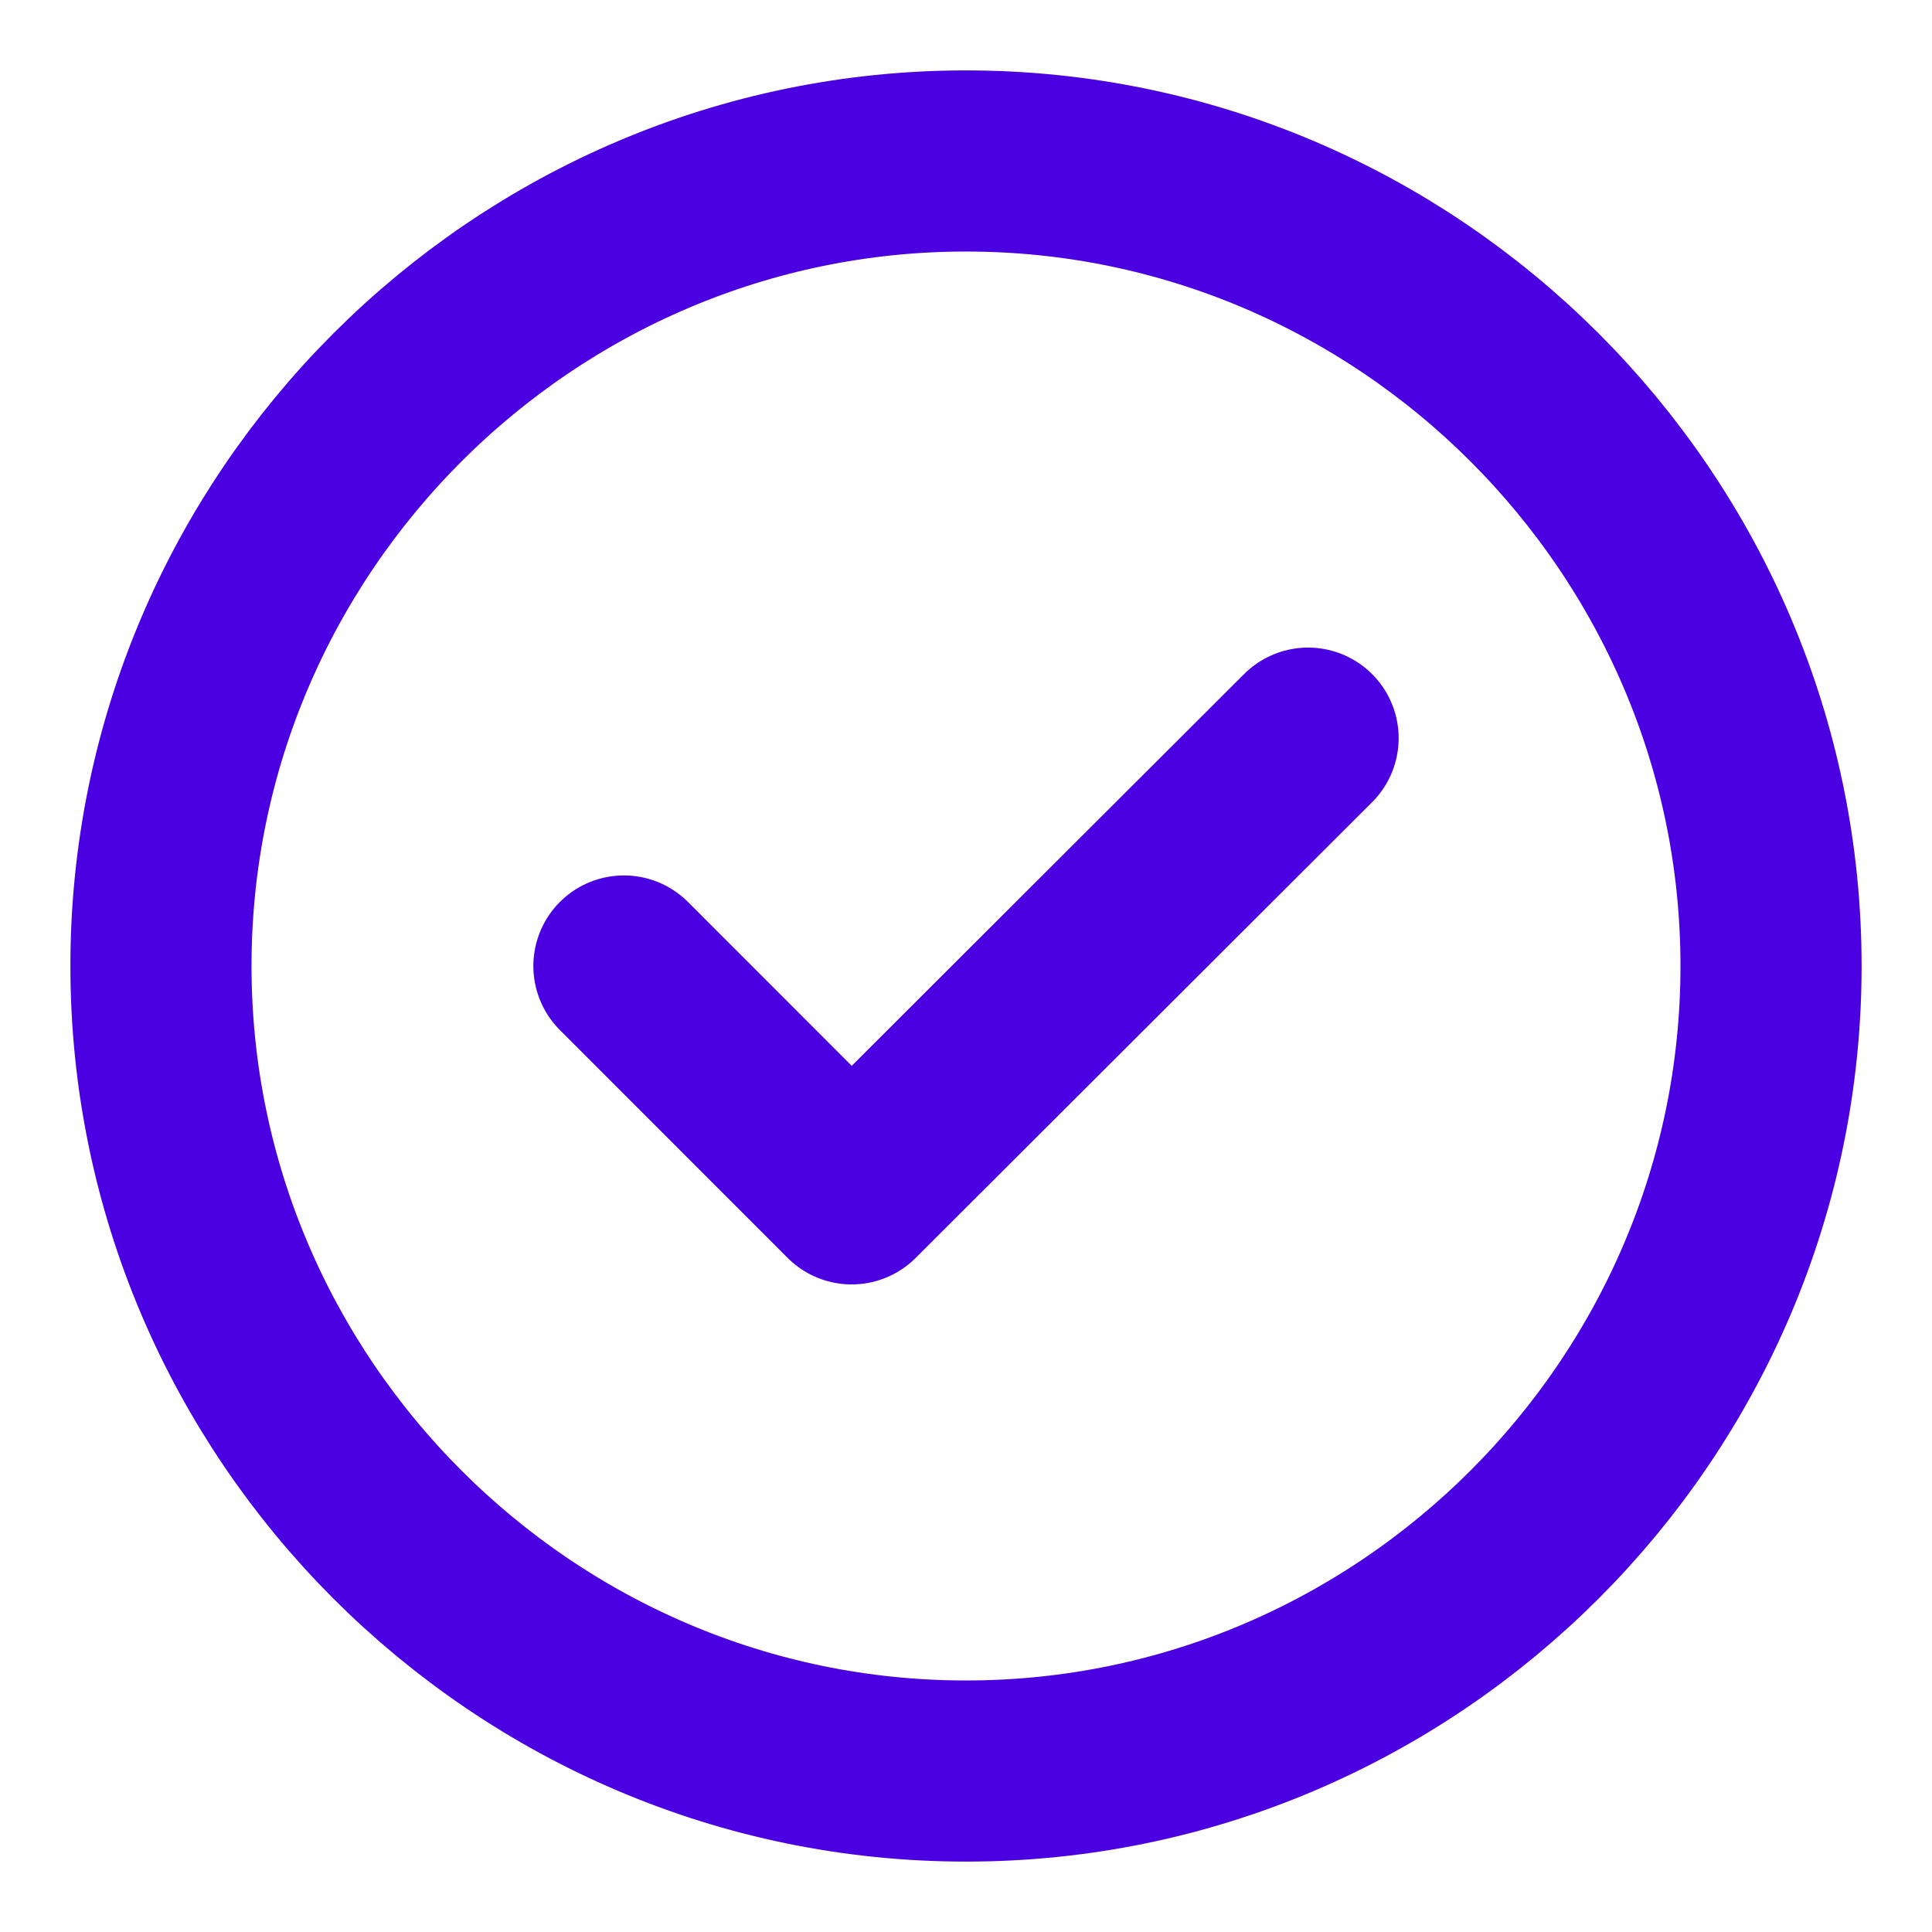
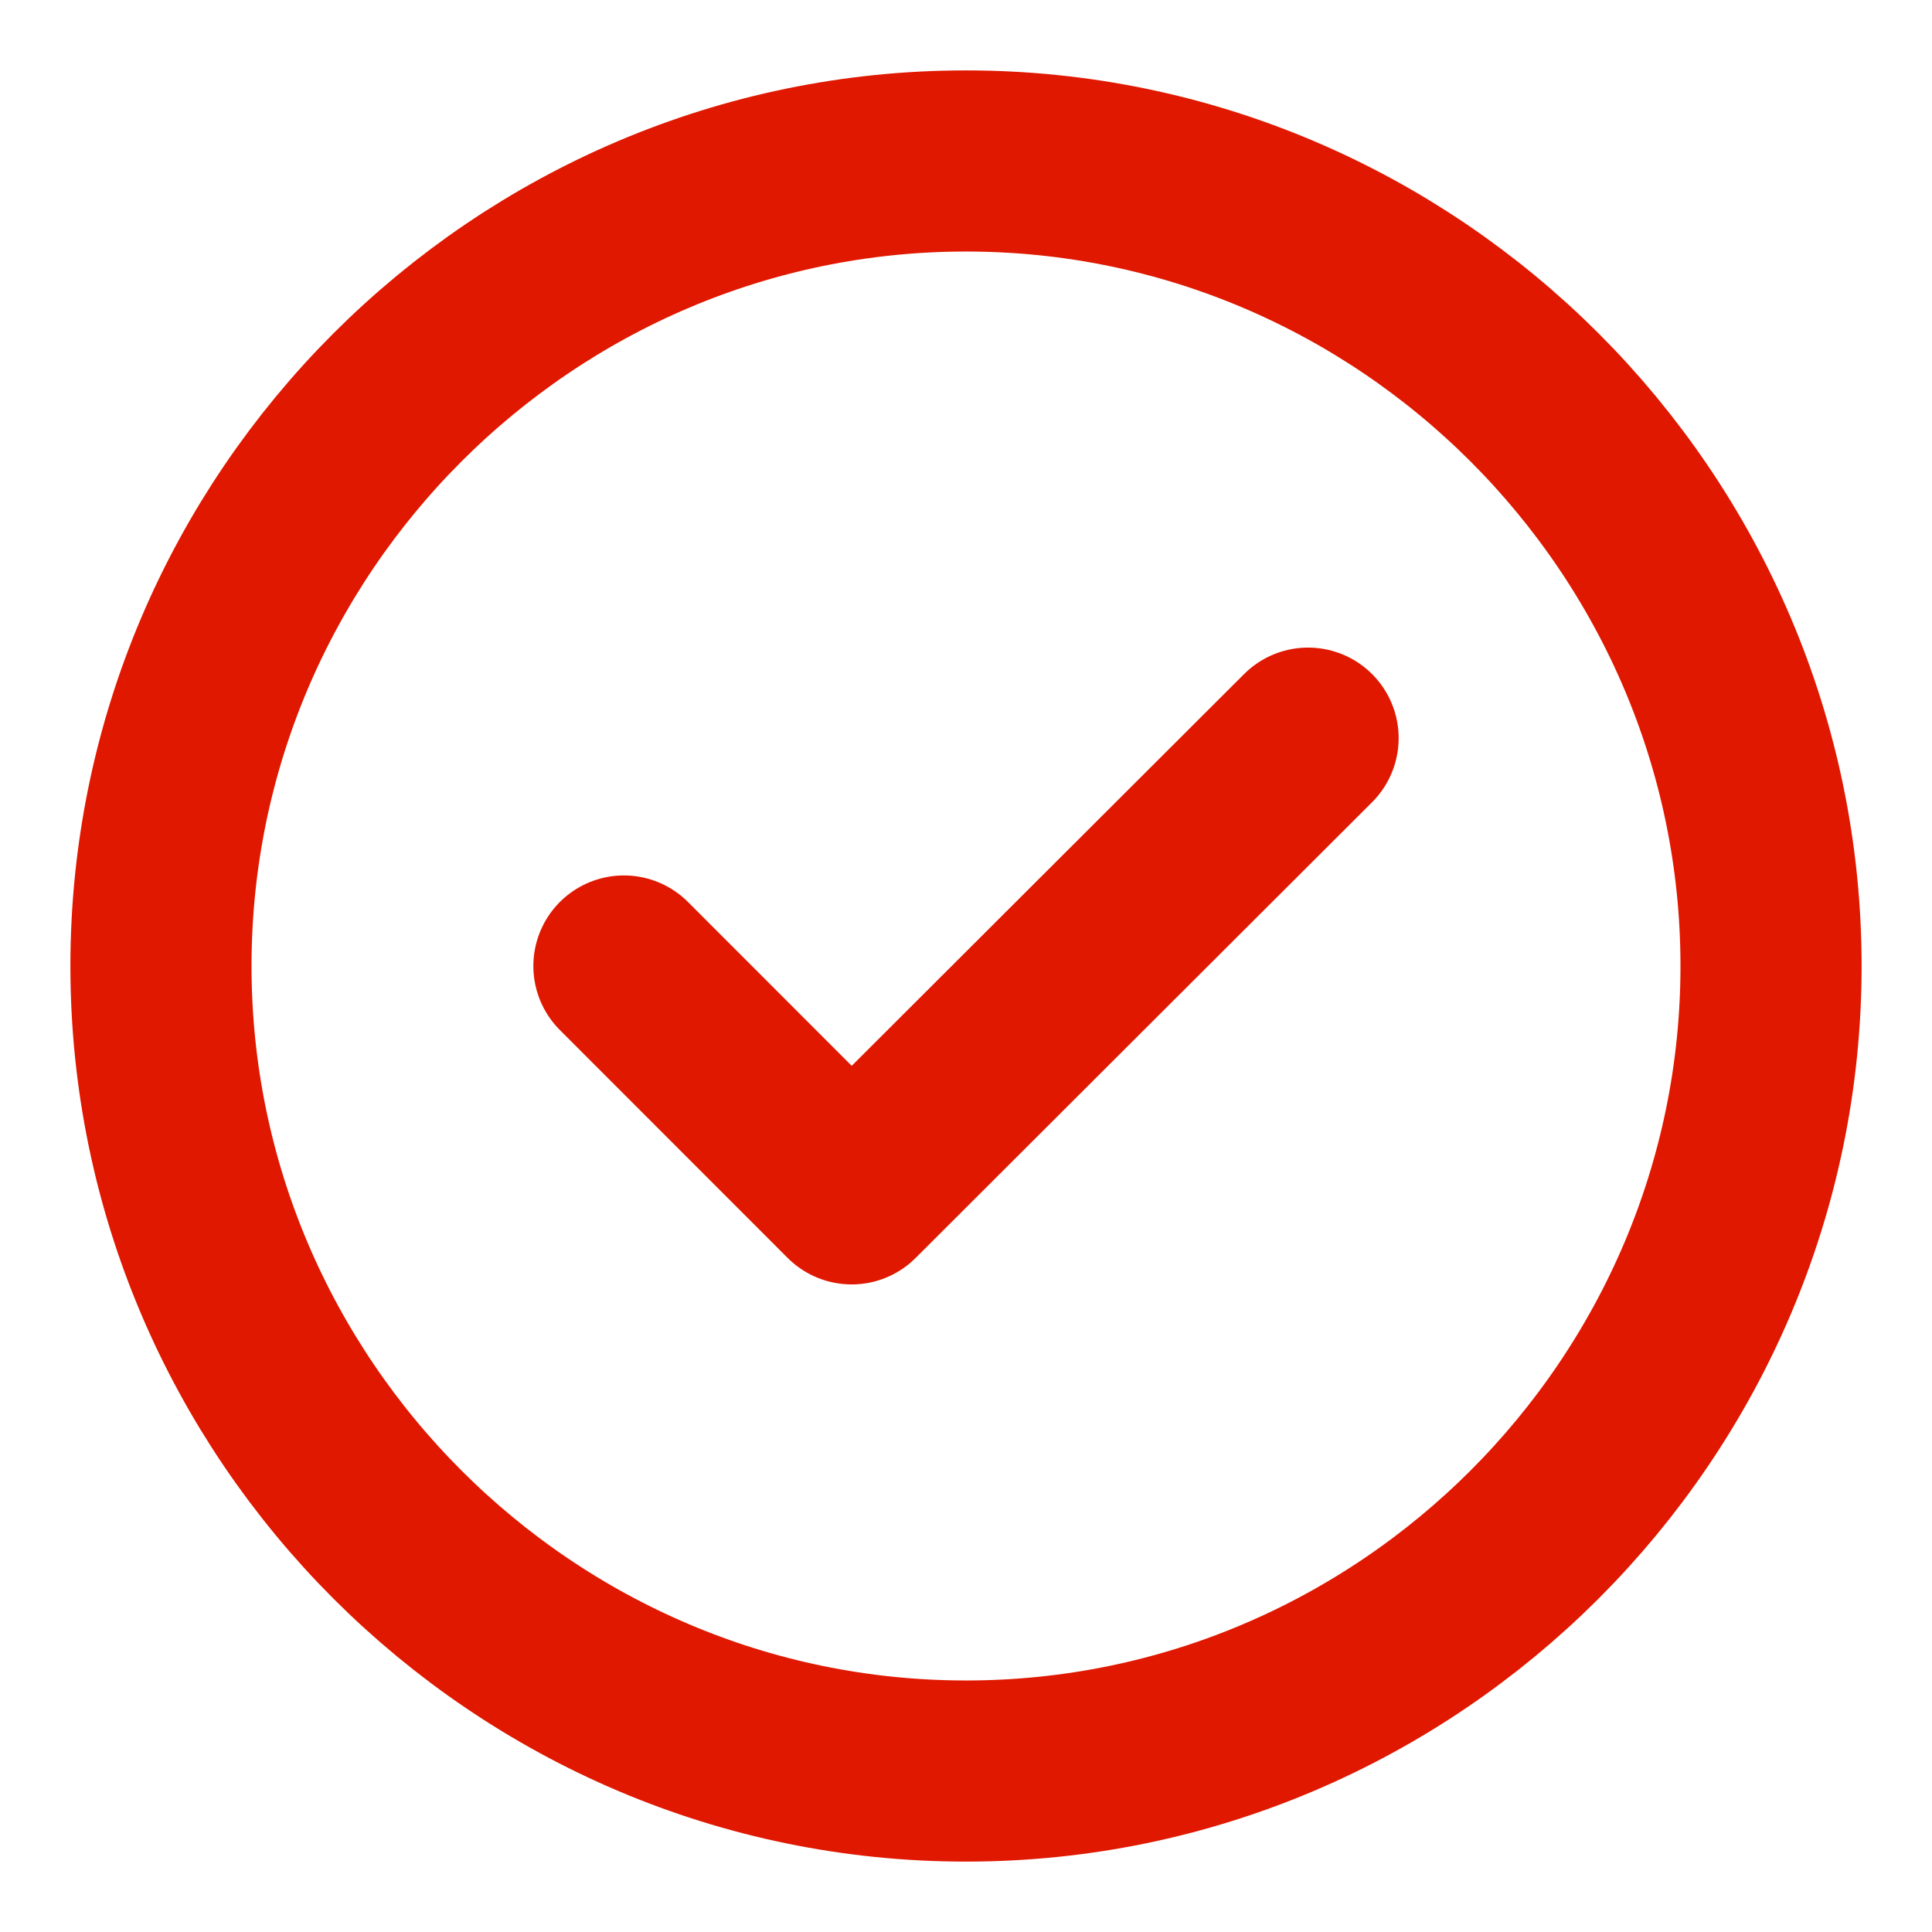
<svg xmlns="http://www.w3.org/2000/svg" width="16" height="16" viewBox="0 0 16 16" fill="none">
-   <path d="M8 14.667C11.667 14.667 14.667 11.667 14.667 8C14.667 4.333 11.667 1.333 8 1.333C4.333 1.333 1.333 4.333 1.333 8C1.333 11.667 4.333 14.667 8 14.667Z" stroke="#4A00E0" stroke-width="1.5" stroke-linecap="round" stroke-linejoin="round" />
-   <path d="M5.167 8L7.053 9.887L10.833 6.113" stroke="#4A00E0" stroke-width="1.5" stroke-linecap="round" stroke-linejoin="round" />
+   <path d="M8 14.667C11.667 14.667 14.667 11.667 14.667 8C14.667 4.333 11.667 1.333 8 1.333C4.333 1.333 1.333 4.333 1.333 8C1.333 11.667 4.333 14.667 8 14.667Z" stroke="#E01800" stroke-width="1.5" stroke-linecap="round" stroke-linejoin="round" />
+   <path d="M5.167 8L7.053 9.887L10.833 6.113" stroke="#E01800" stroke-width="1.5" stroke-linecap="round" stroke-linejoin="round" />
</svg>
